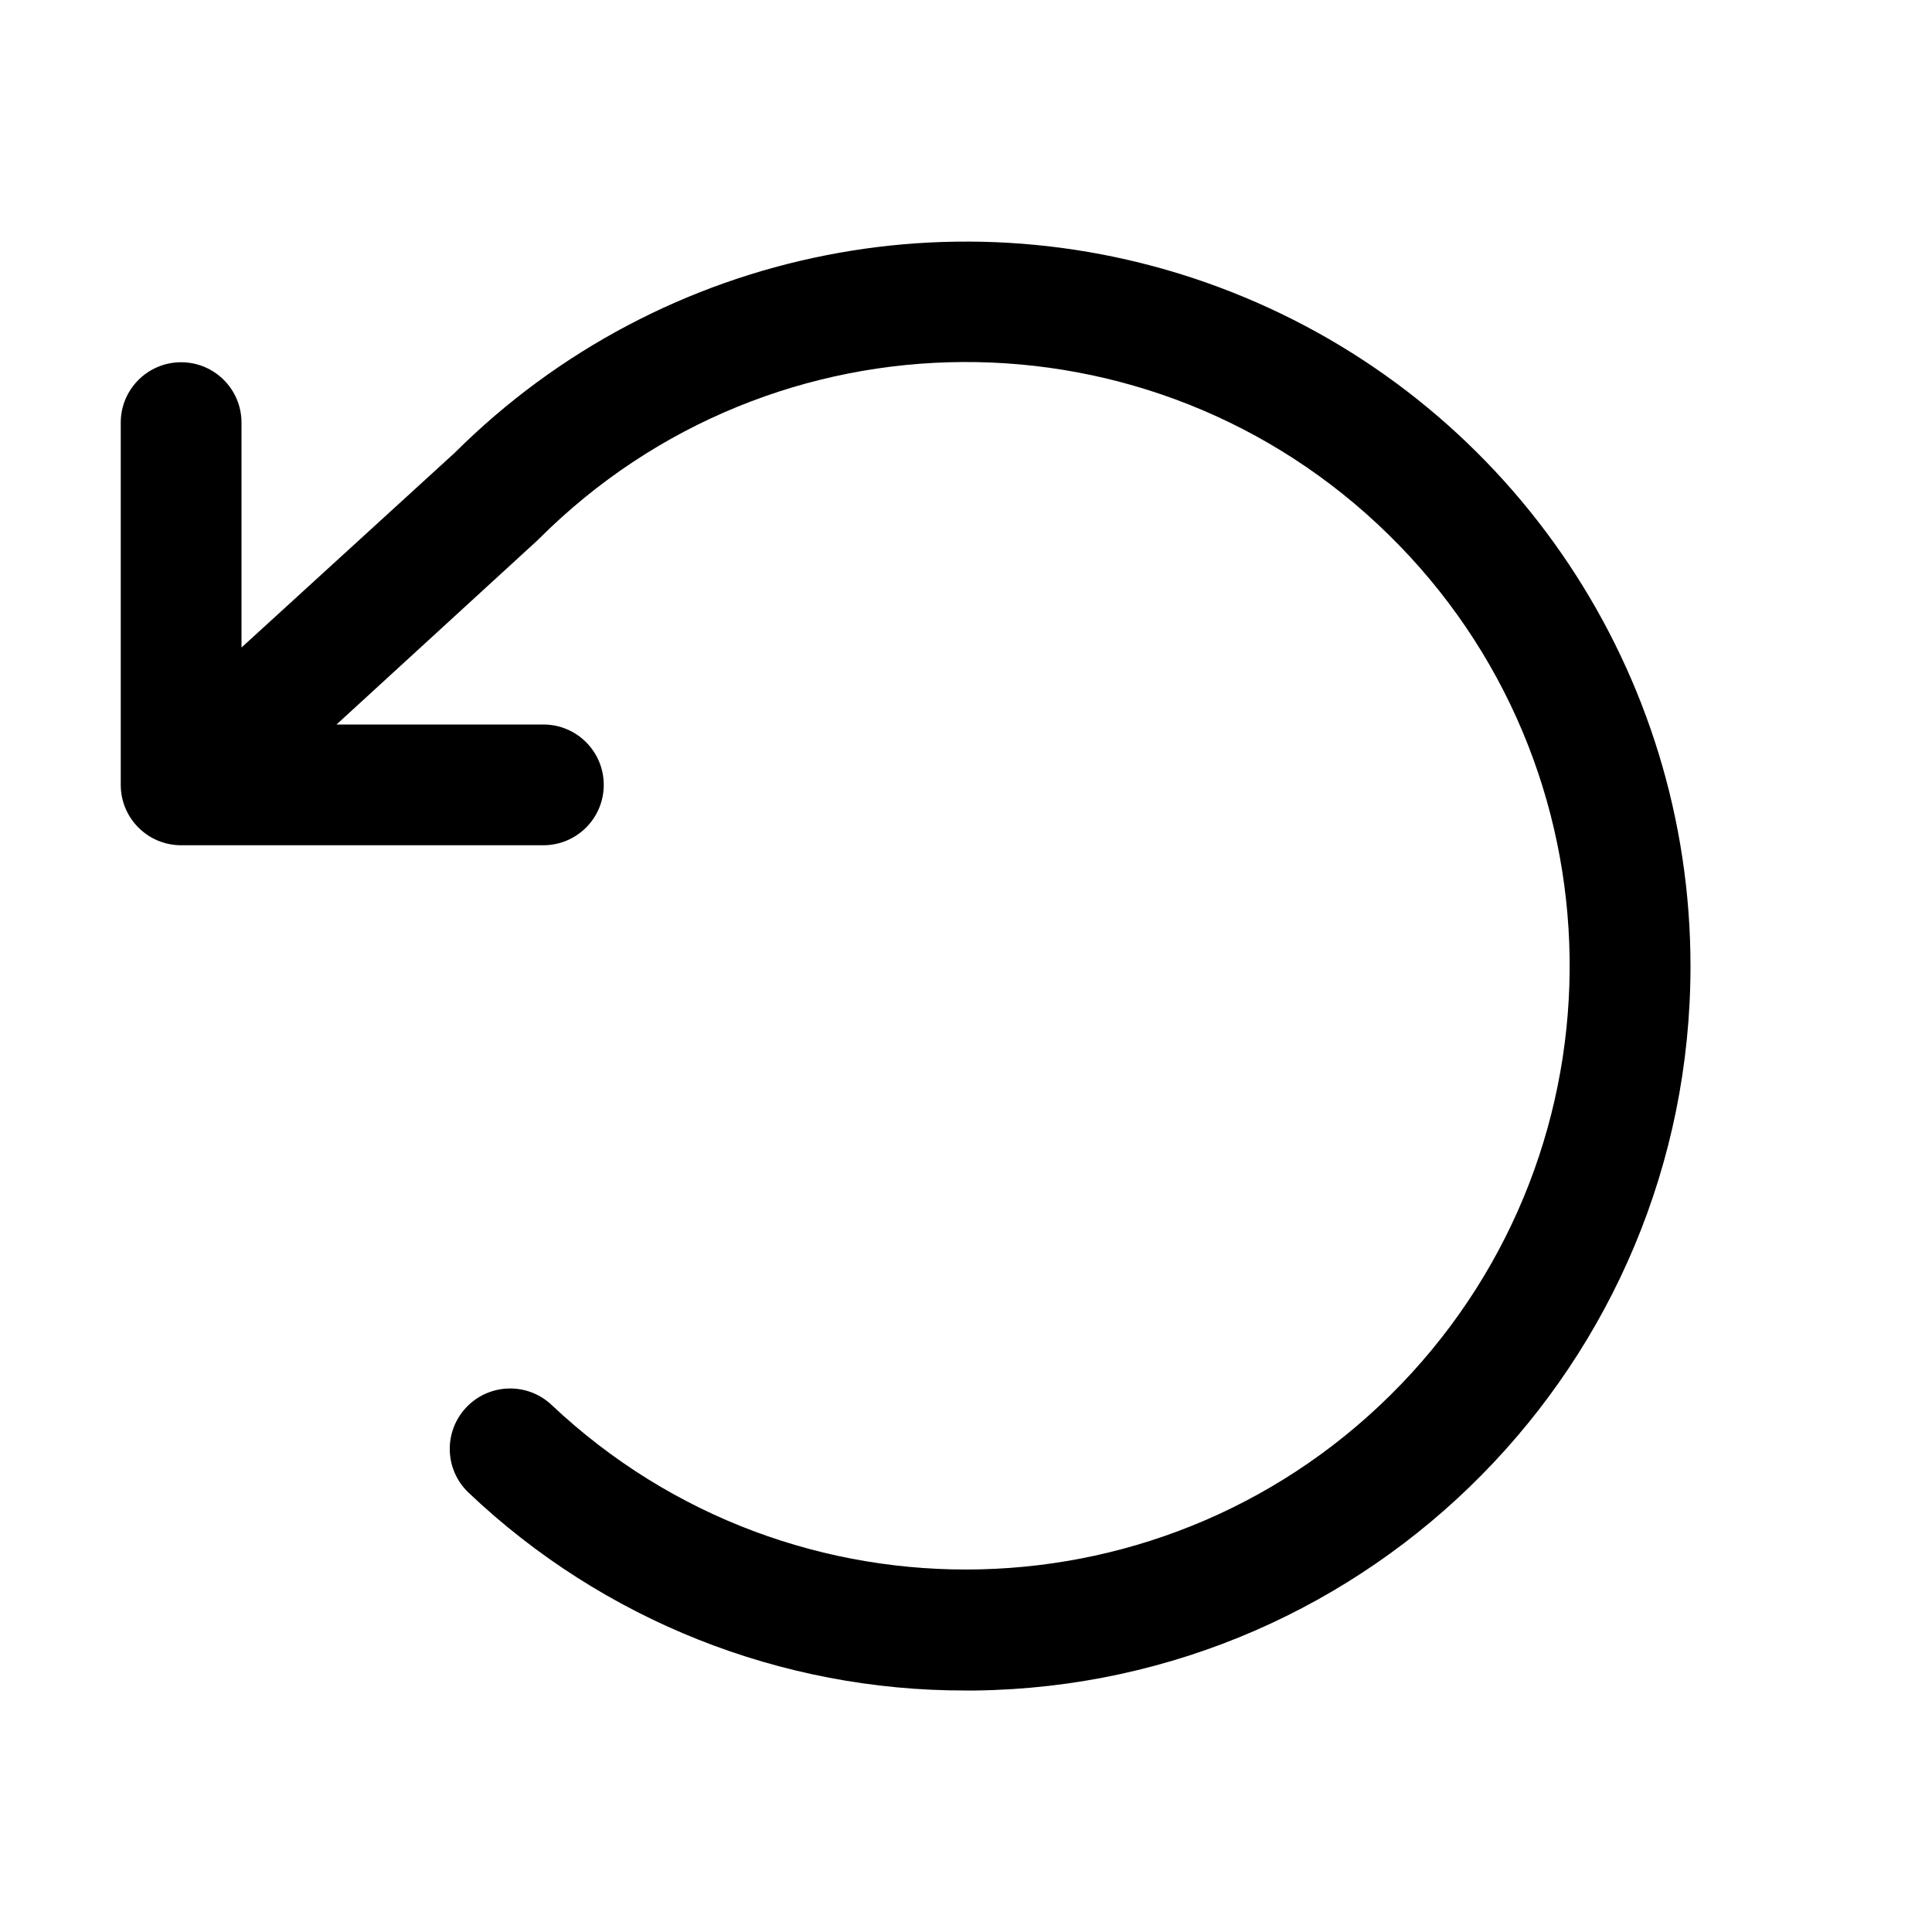
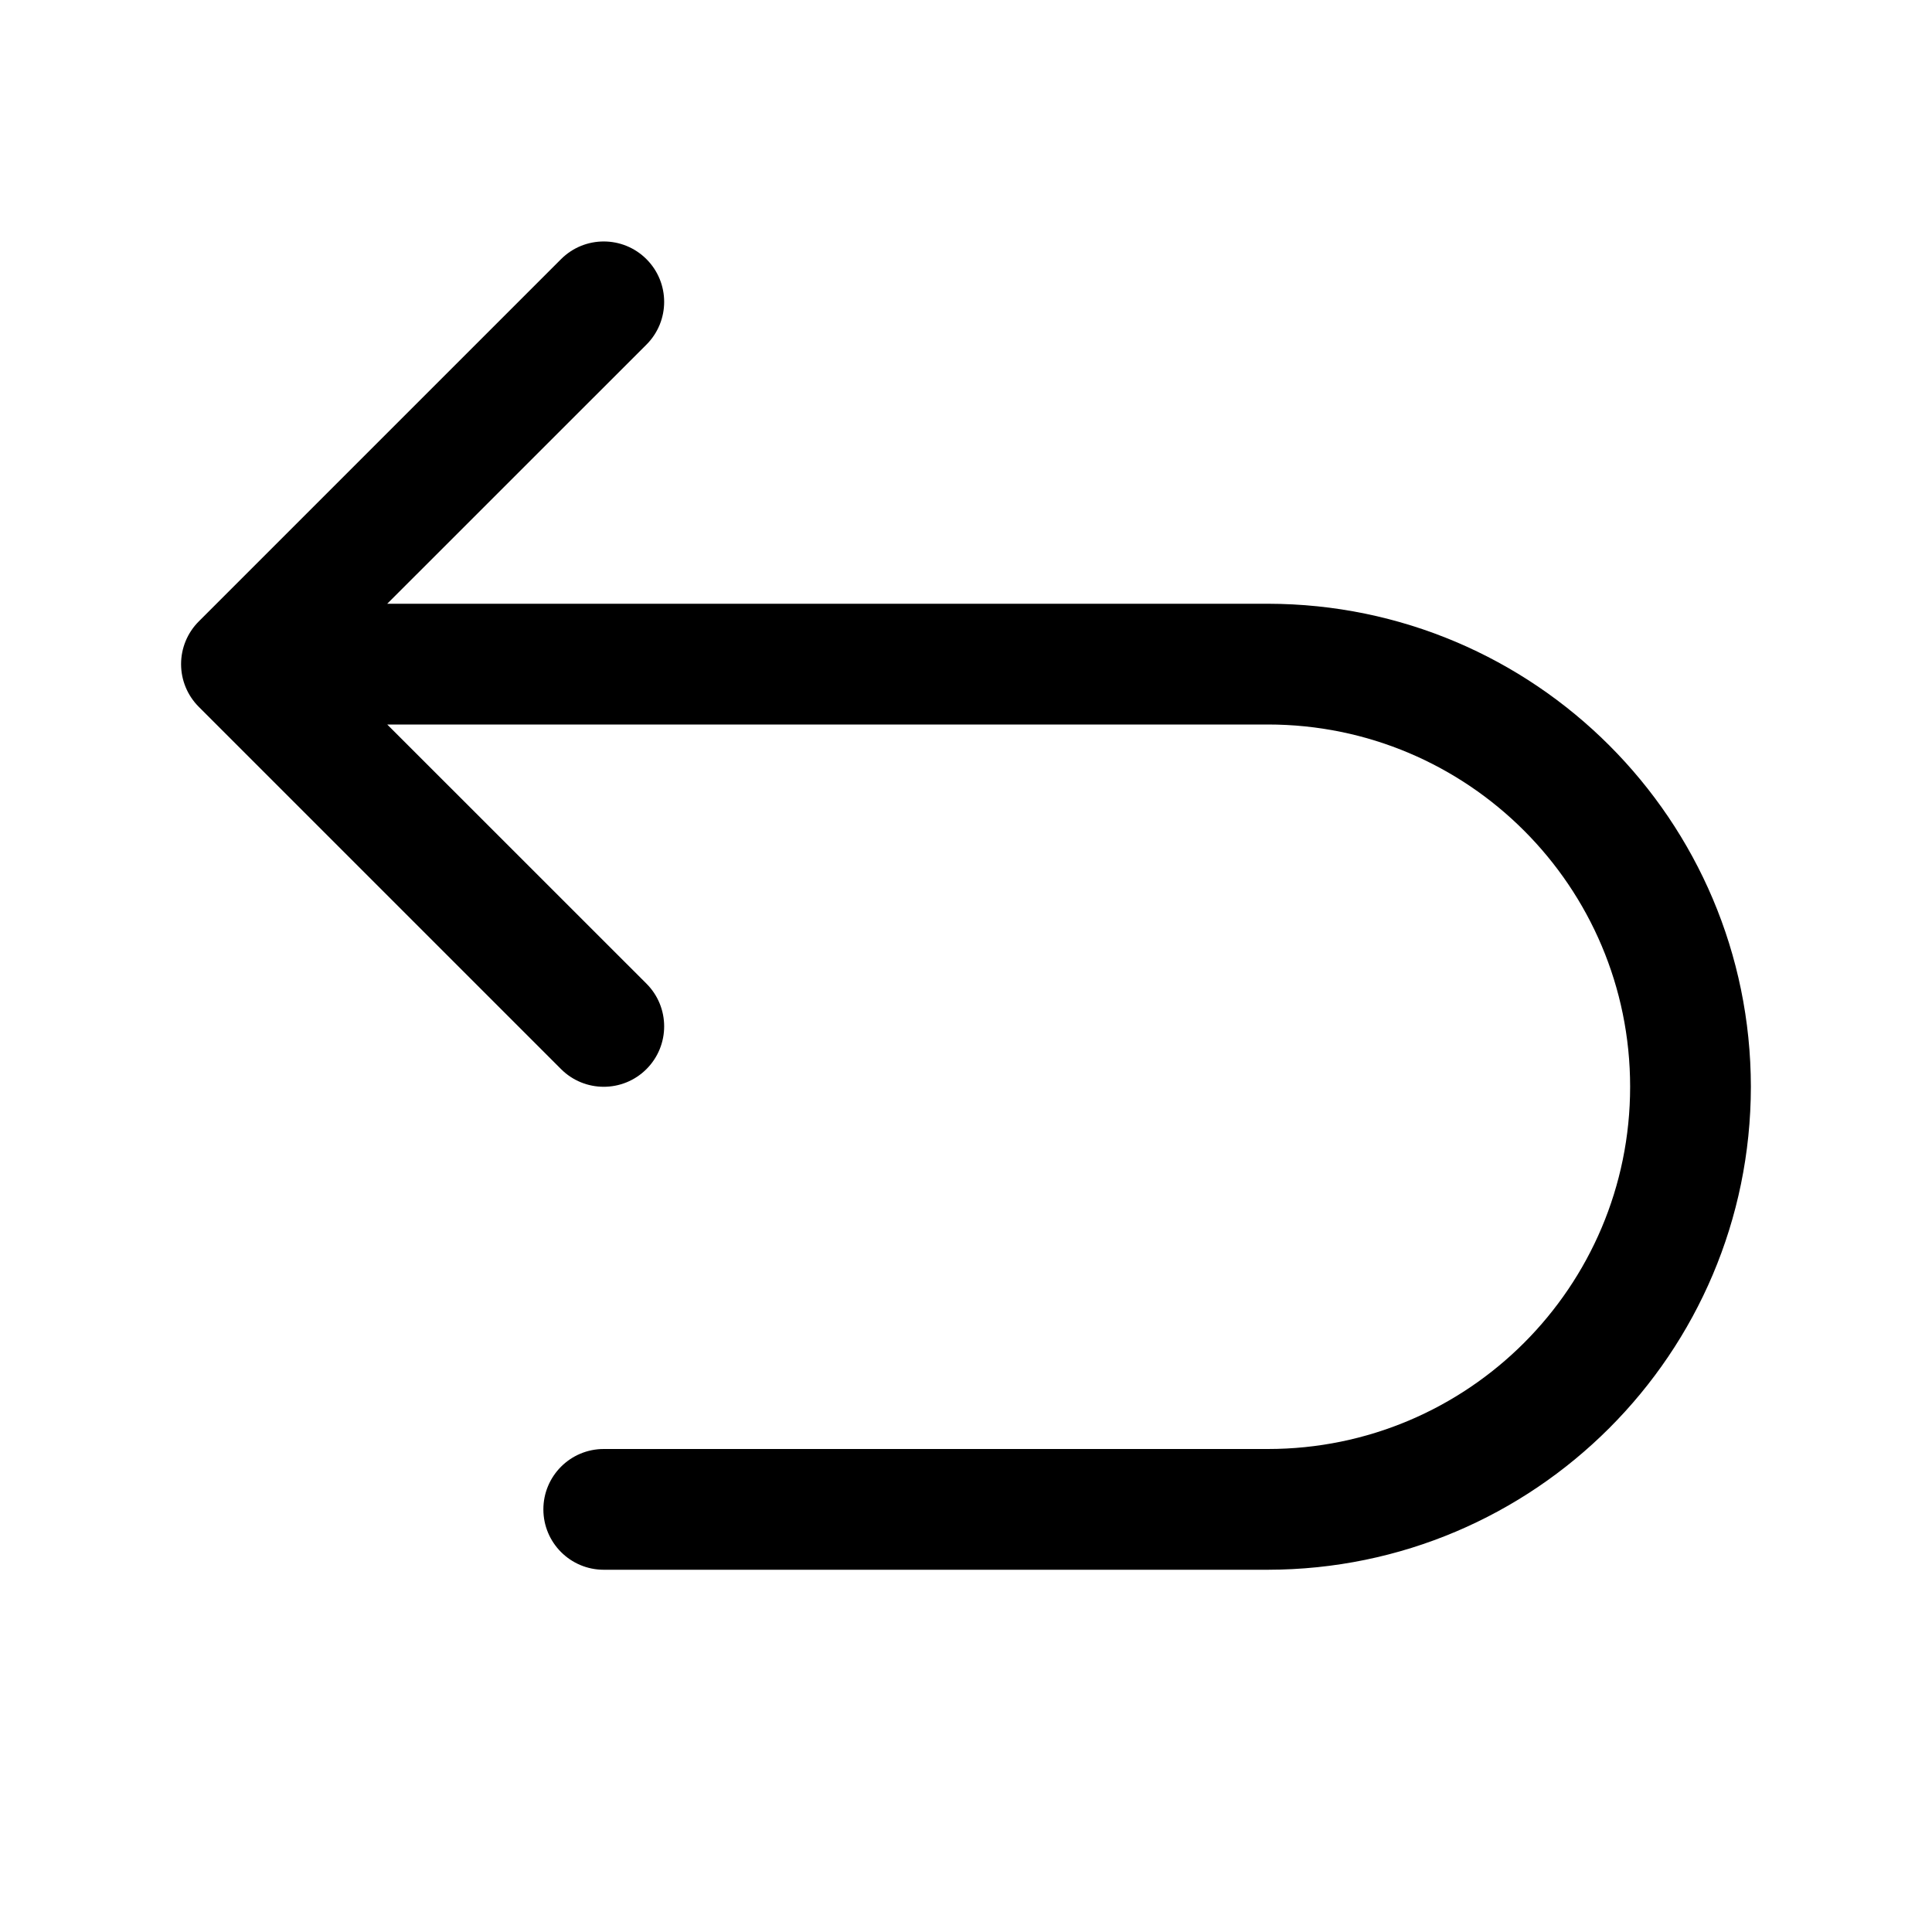
<svg xmlns="http://www.w3.org/2000/svg" width="32" height="32" fill="#000000" viewBox="0 0 256 256">
-   <path d="M224,128a96,96,0,0,1-94.71,96H128A95.38,95.38,0,0,1,62.1,197.8a8,8,0,0,1,11-11.63A80,80,0,1,0,71.43,71.39a3.07,3.07,0,0,1-.26.25L44.59,96H72a8,8,0,0,1,0,16H24a8,8,0,0,1-8-8V56a8,8,0,0,1,16,0V85.8L60.25,60A96,96,0,0,1,224,128Z" />
+   <path d="M232,144a64.07,64.07,0,0,1-64,64H80a8,8,0,0,1,0-16h88a48,48,0,0,0,0-96H51.31l34.35,34.34a8,8,0,0,1-11.32,11.32l-48-48a8,8,0,0,1,0-11.32l48-48A8,8,0,0,1,85.66,45.66L51.31,80H168A64.07,64.07,0,0,1,232,144Z" />
</svg>
